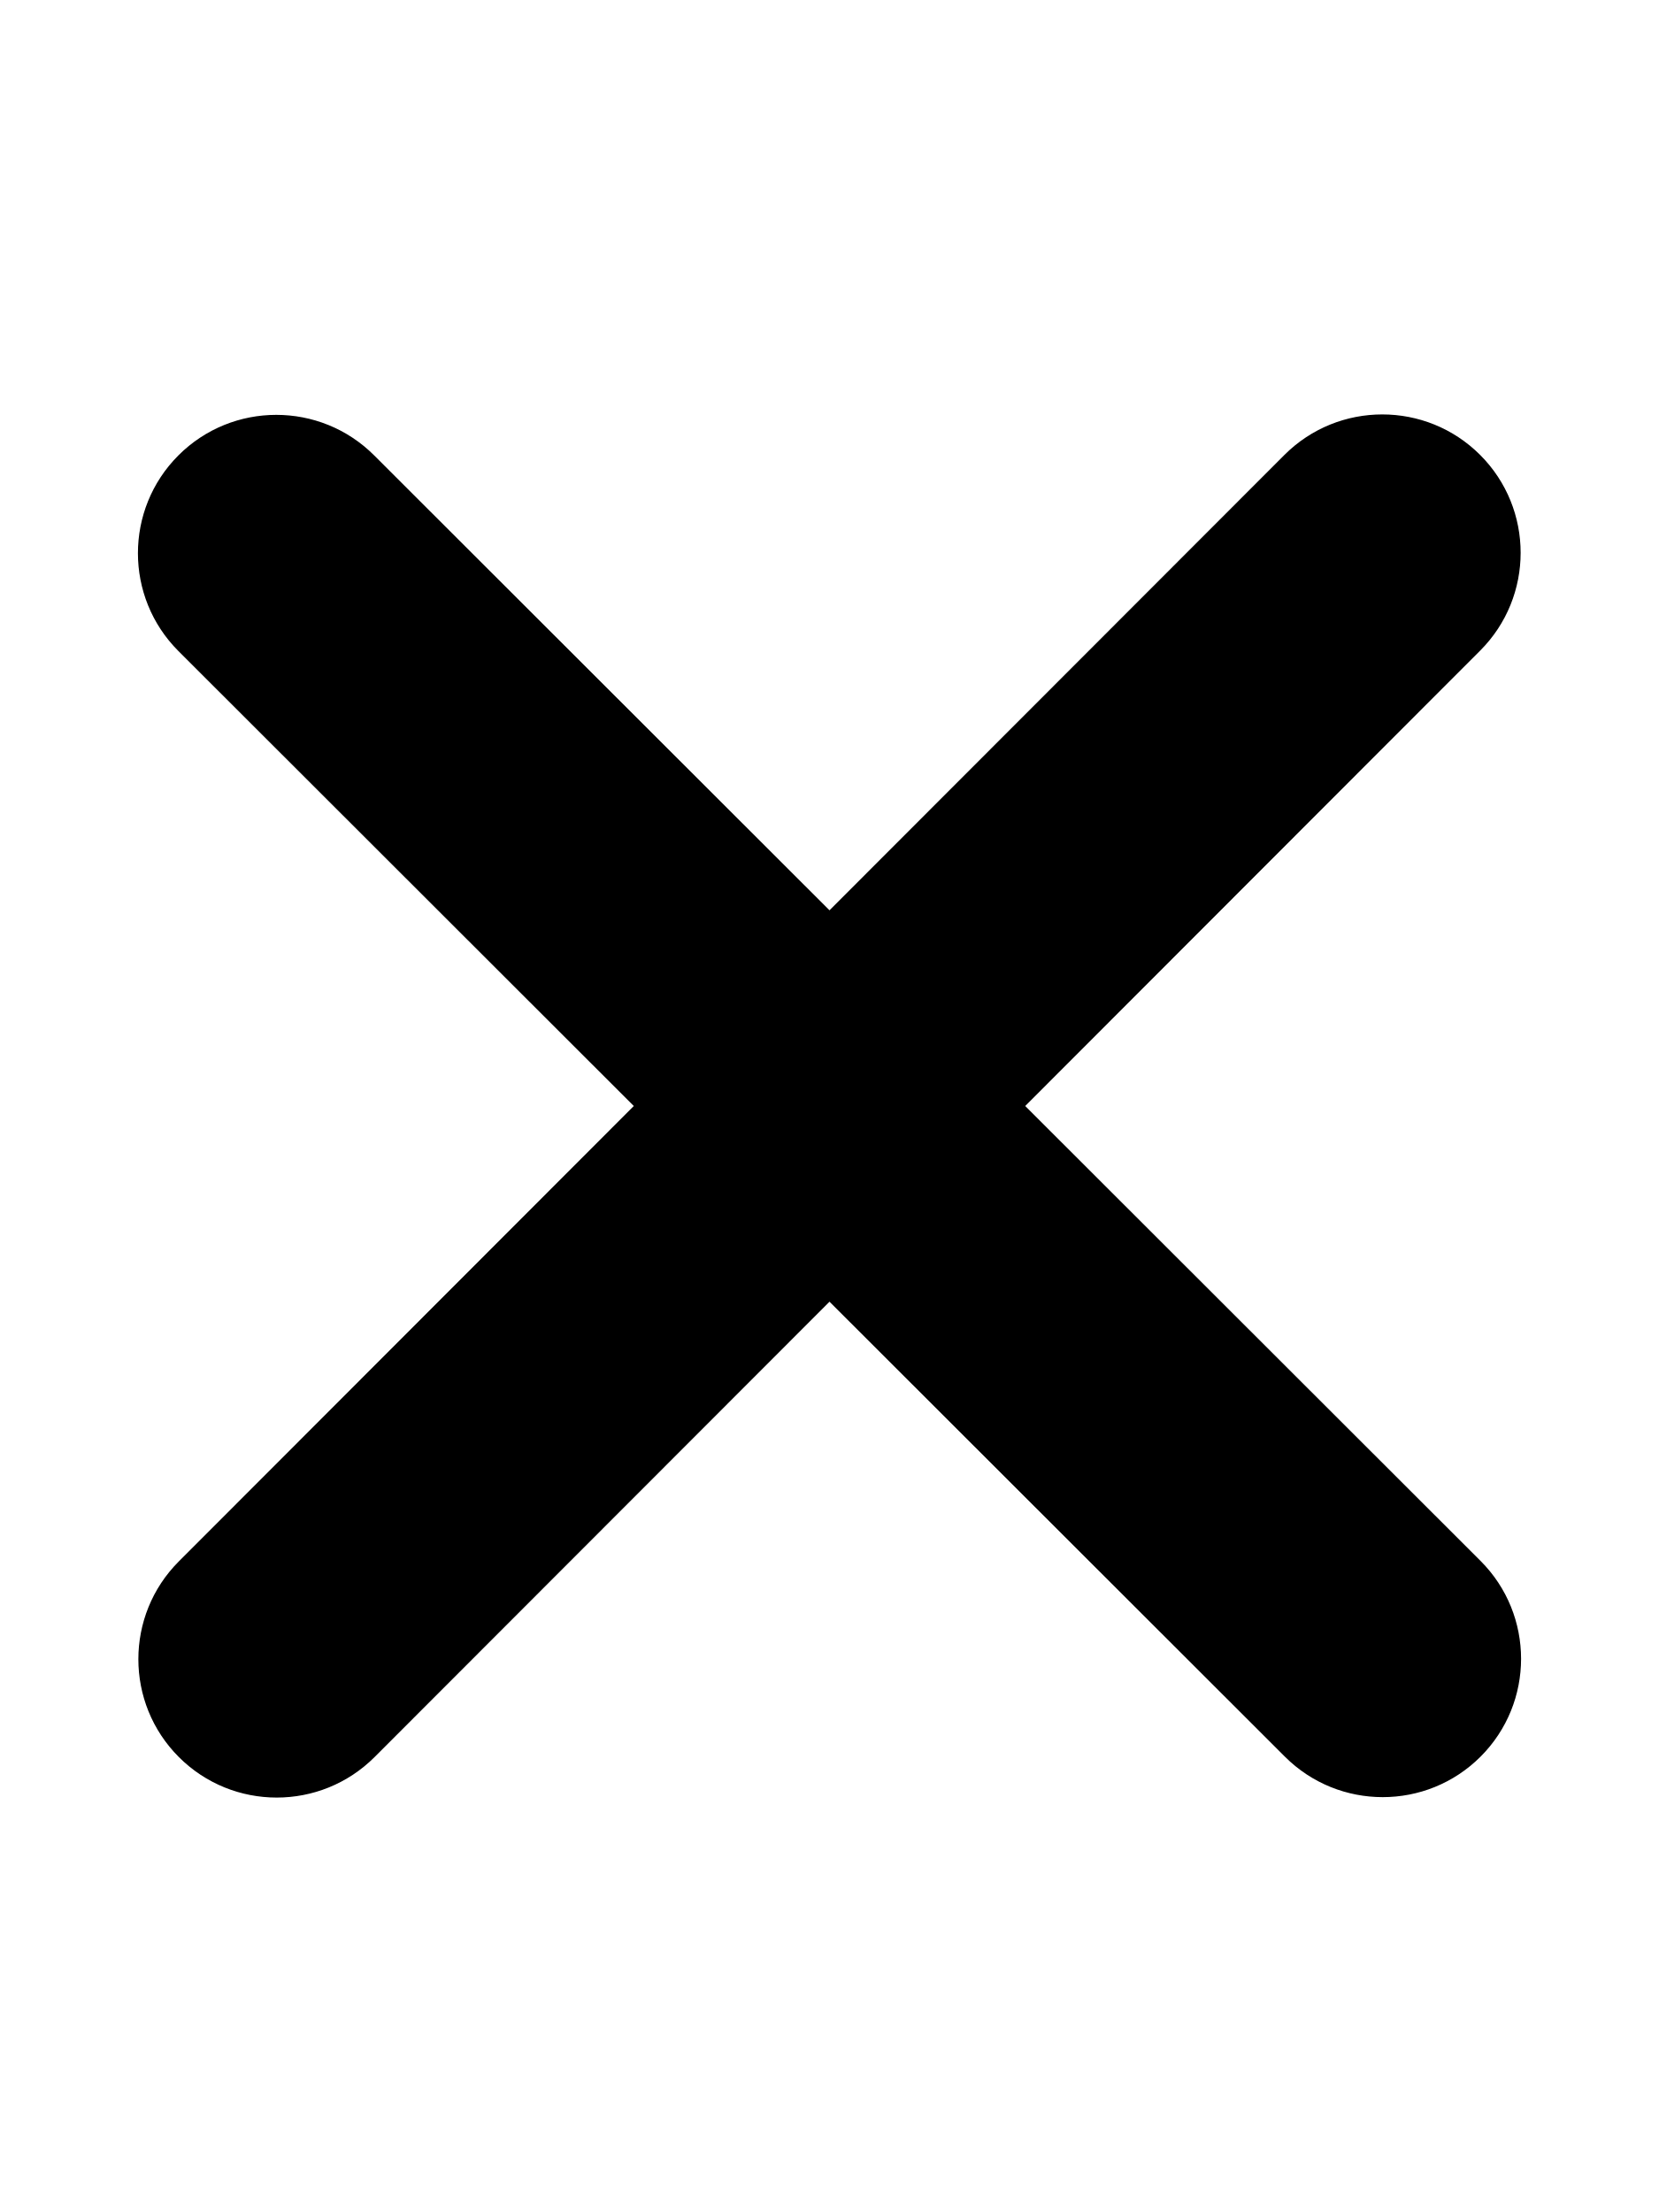
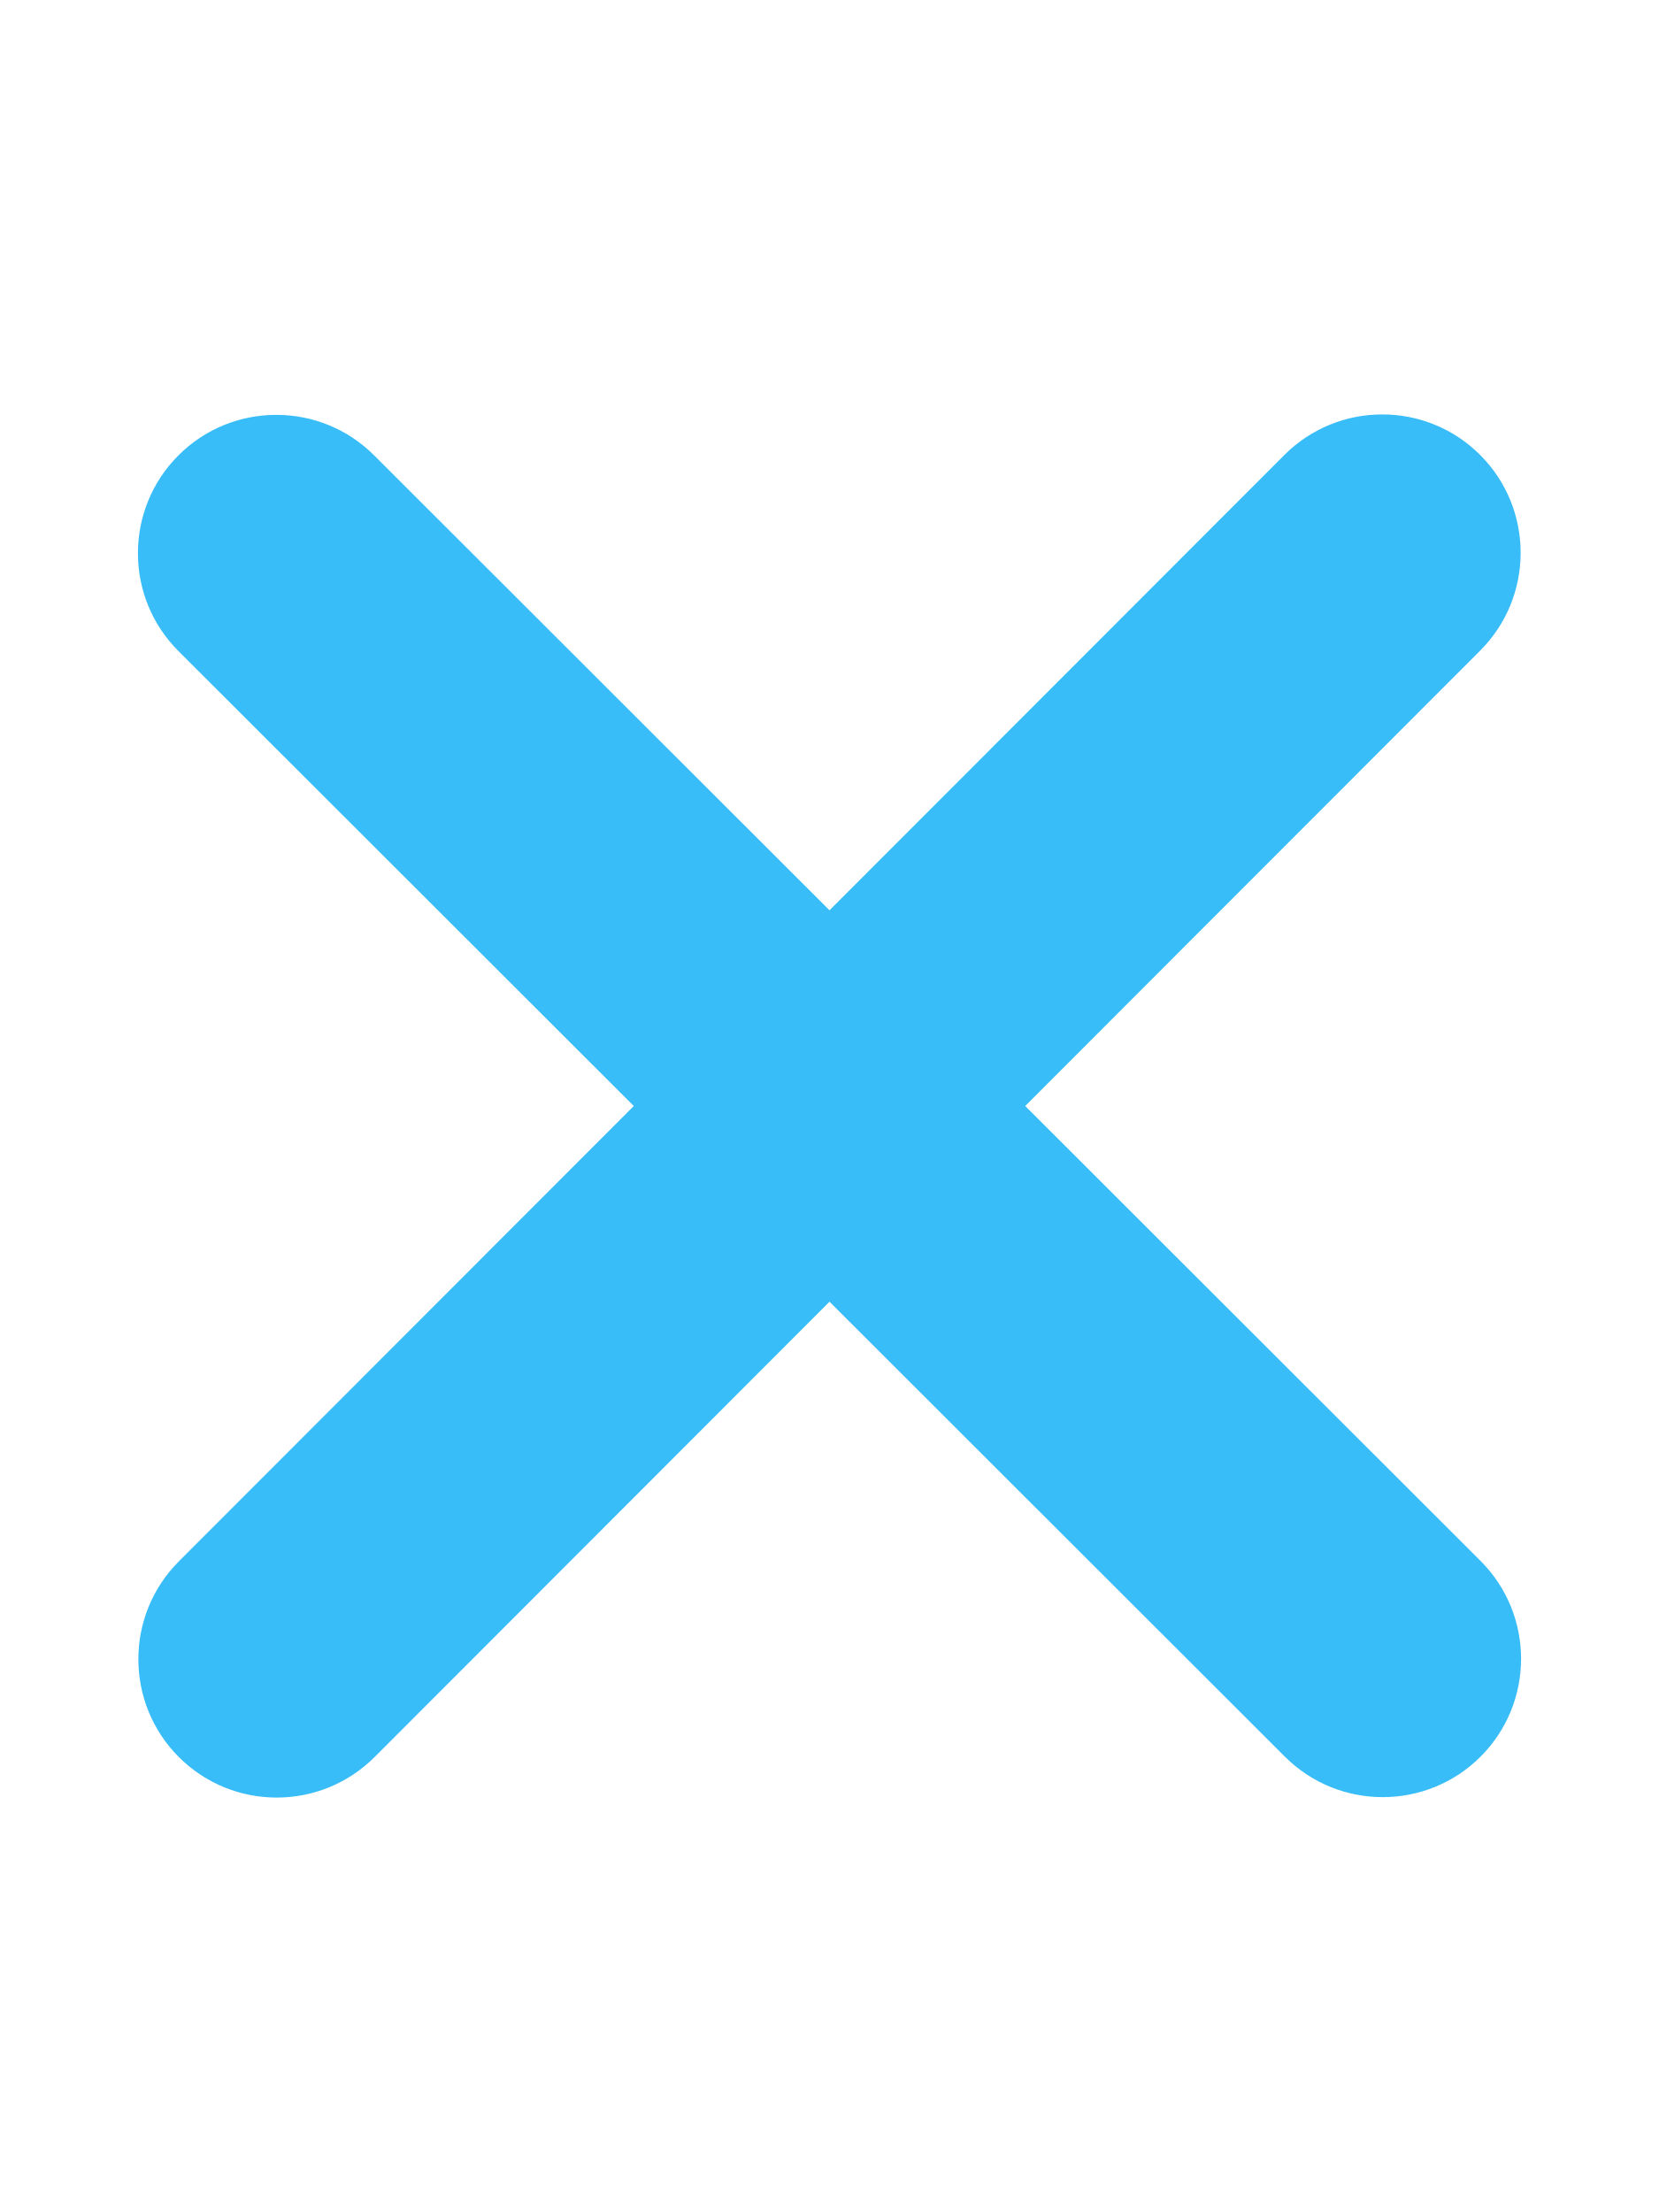
<svg xmlns="http://www.w3.org/2000/svg" viewBox="0 0 384 512">
-   <path d="M342.6 150.6c12.5-12.5 12.5-32.8 0-45.3s-32.8-12.5-45.3 0L192 210.7 86.6 105.4c-12.5-12.5-32.8-12.5-45.3 0s-12.5 32.8 0 45.3L146.7 256 41.4 361.4c-12.5 12.5-12.5 32.8 0 45.3s32.8 12.5 45.3 0L192 301.3 297.4 406.6c12.5 12.5 32.8 12.5 45.3 0s12.5-32.8 0-45.3L237.3 256 342.6 150.6z" />
+   <path d="M342.6 150.6c12.5-12.5 12.5-32.8 0-45.3s-32.8-12.5-45.3 0L192 210.7 86.6 105.4c-12.5-12.5-32.8-12.5-45.3 0s-12.5 32.8 0 45.3L146.7 256 41.4 361.4c-12.5 12.5-12.5 32.8 0 45.3s32.8 12.5 45.3 0L192 301.3 297.4 406.6c12.5 12.5 32.8 12.5 45.3 0s12.5-32.8 0-45.3L237.3 256 342.6 150.6z" fill="rgb(56 189 248)" />
</svg>
